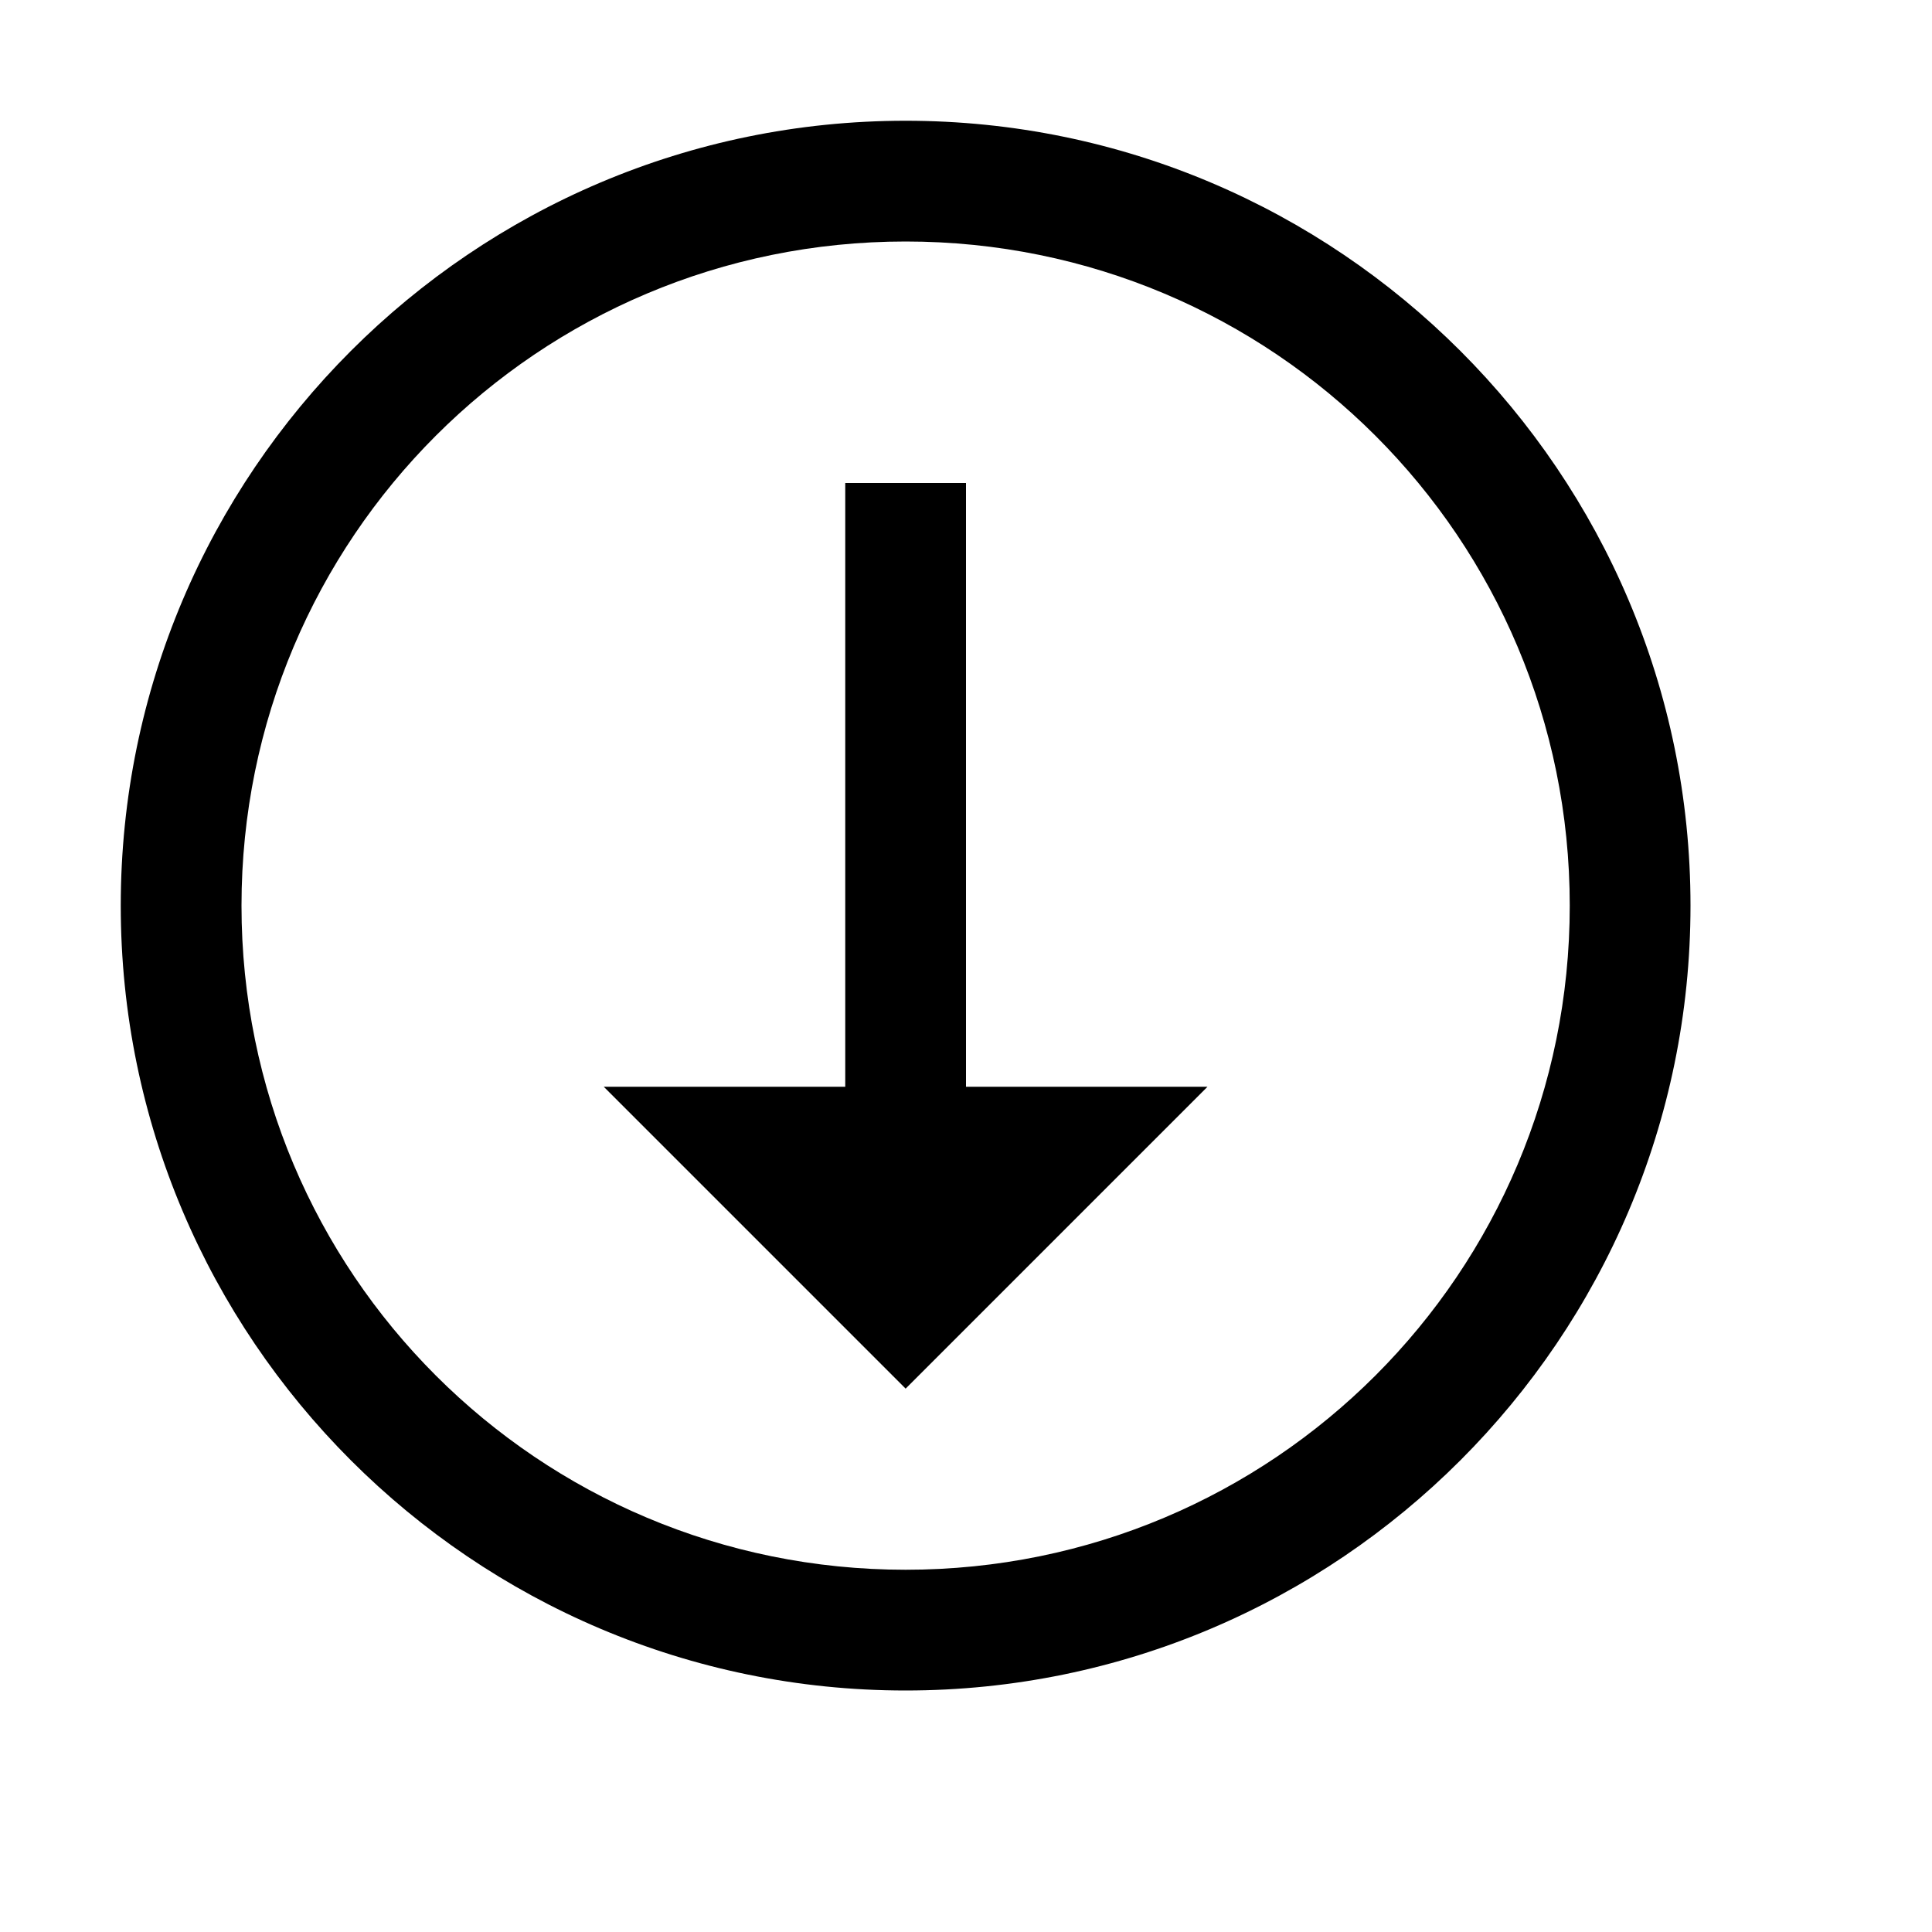
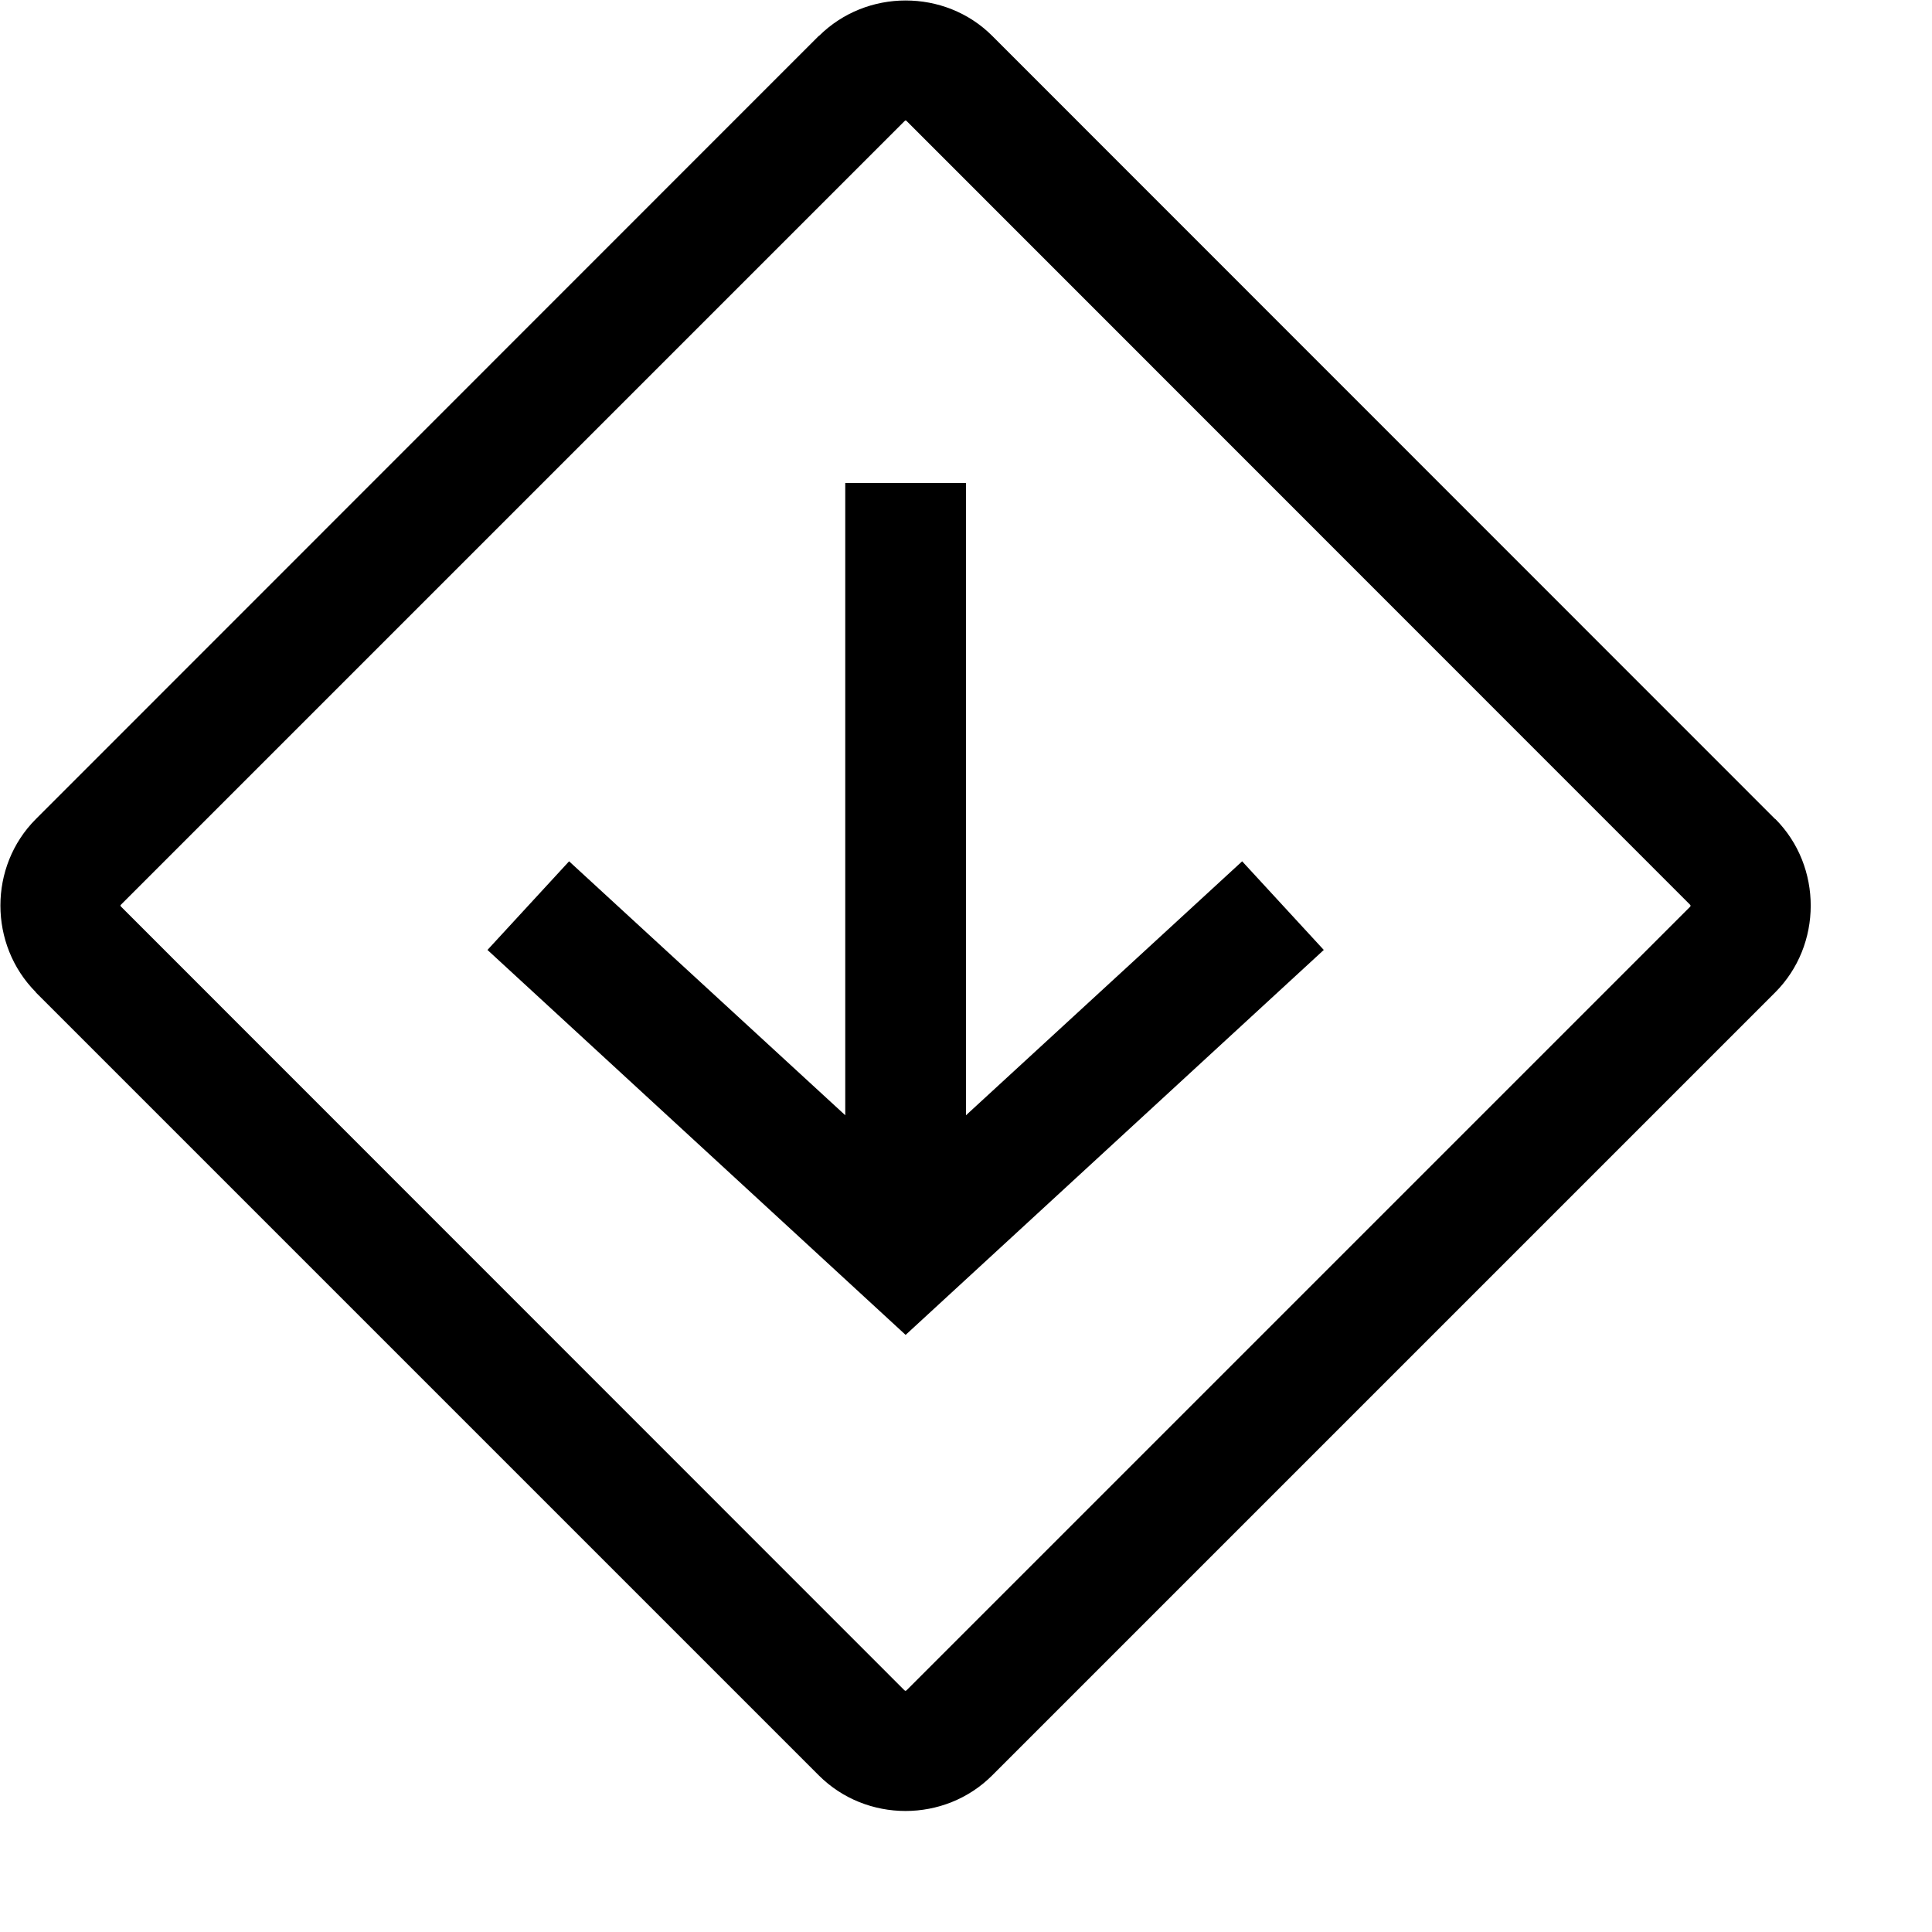
<svg xmlns="http://www.w3.org/2000/svg" viewBox="0 0 16 16">
-   <path style="line-height:normal;text-indent:0;text-align:start;text-decoration-line:none;text-decoration-style:solid;text-decoration-color:#000;text-transform:none;block-progression:tb;isolation:auto;mix-blend-mode:normal" d="M 7.5 1 C 3.916 1 1 3.916 1 7.5 C 1 11.084 3.916 14 7.5 14 C 11.084 14 14 11.084 14 7.5 C 14 3.916 11.084 1 7.5 1 z M 7.5 2 C 10.543 2 13 4.457 13 7.5 C 13 10.543 10.543 13 7.5 13 C 4.457 13 2 10.543 2 7.5 C 2 4.457 4.457 2 7.5 2 z M 7 4 L 7 4.5 L 7 8.5 L 7 9 L 5 9 L 7.5 11.5 L 10 9 L 8 9 L 8 8.5 L 8 4.5 L 8 4 L 7 4 z" font-weight="400" font-family="sans-serif" white-space="normal" overflow="visible" />
+   <path style="line-height:normal;text-indent:0;text-align:start;text-decoration-line:none;text-decoration-style:solid;text-decoration-color:#000;text-transform:none;block-progression:tb;isolation:auto;mix-blend-mode:normal" d="M 7.5 0.004 C 7.239 0.004 6.98 0.102 6.783 0.297 A 0.5 0.5 0 0 0 6.781 0.297 L 0.297 6.783 C -0.095 7.175 -0.094 7.824 0.297 8.217 A 0.5 0.5 0 0 0 0.297 8.219 L 6.781 14.703 C 7.174 15.096 7.824 15.096 8.217 14.703 L 14.701 8.219 C 15.093 7.827 15.094 7.176 14.703 6.783 A 0.5 0.5 0 0 0 14.701 6.783 L 8.217 0.297 C 8.021 0.101 7.761 0.004 7.5 0.004 z M 7.51 1.004 L 13.994 7.49 C 14.003 7.499 14.003 7.503 13.994 7.512 L 7.51 13.996 C 7.5 14.005 7.498 14.005 7.488 13.996 L 1.006 7.512 C 0.995 7.5 0.994 7.5 1.004 7.49 L 7.488 1.006 C 7.5 0.995 7.5 0.994 7.51 1.004 z M 7 4 L 7 4.5 L 7 9.236 L 4.713 7.133 L 4.037 7.867 L 7.5 11.055 L 10.963 7.867 L 10.287 7.133 L 8 9.236 L 8 4.5 L 8 4 L 7 4 z" font-weight="400" font-family="sans-serif" white-space="normal" overflow="visible" />
</svg>
